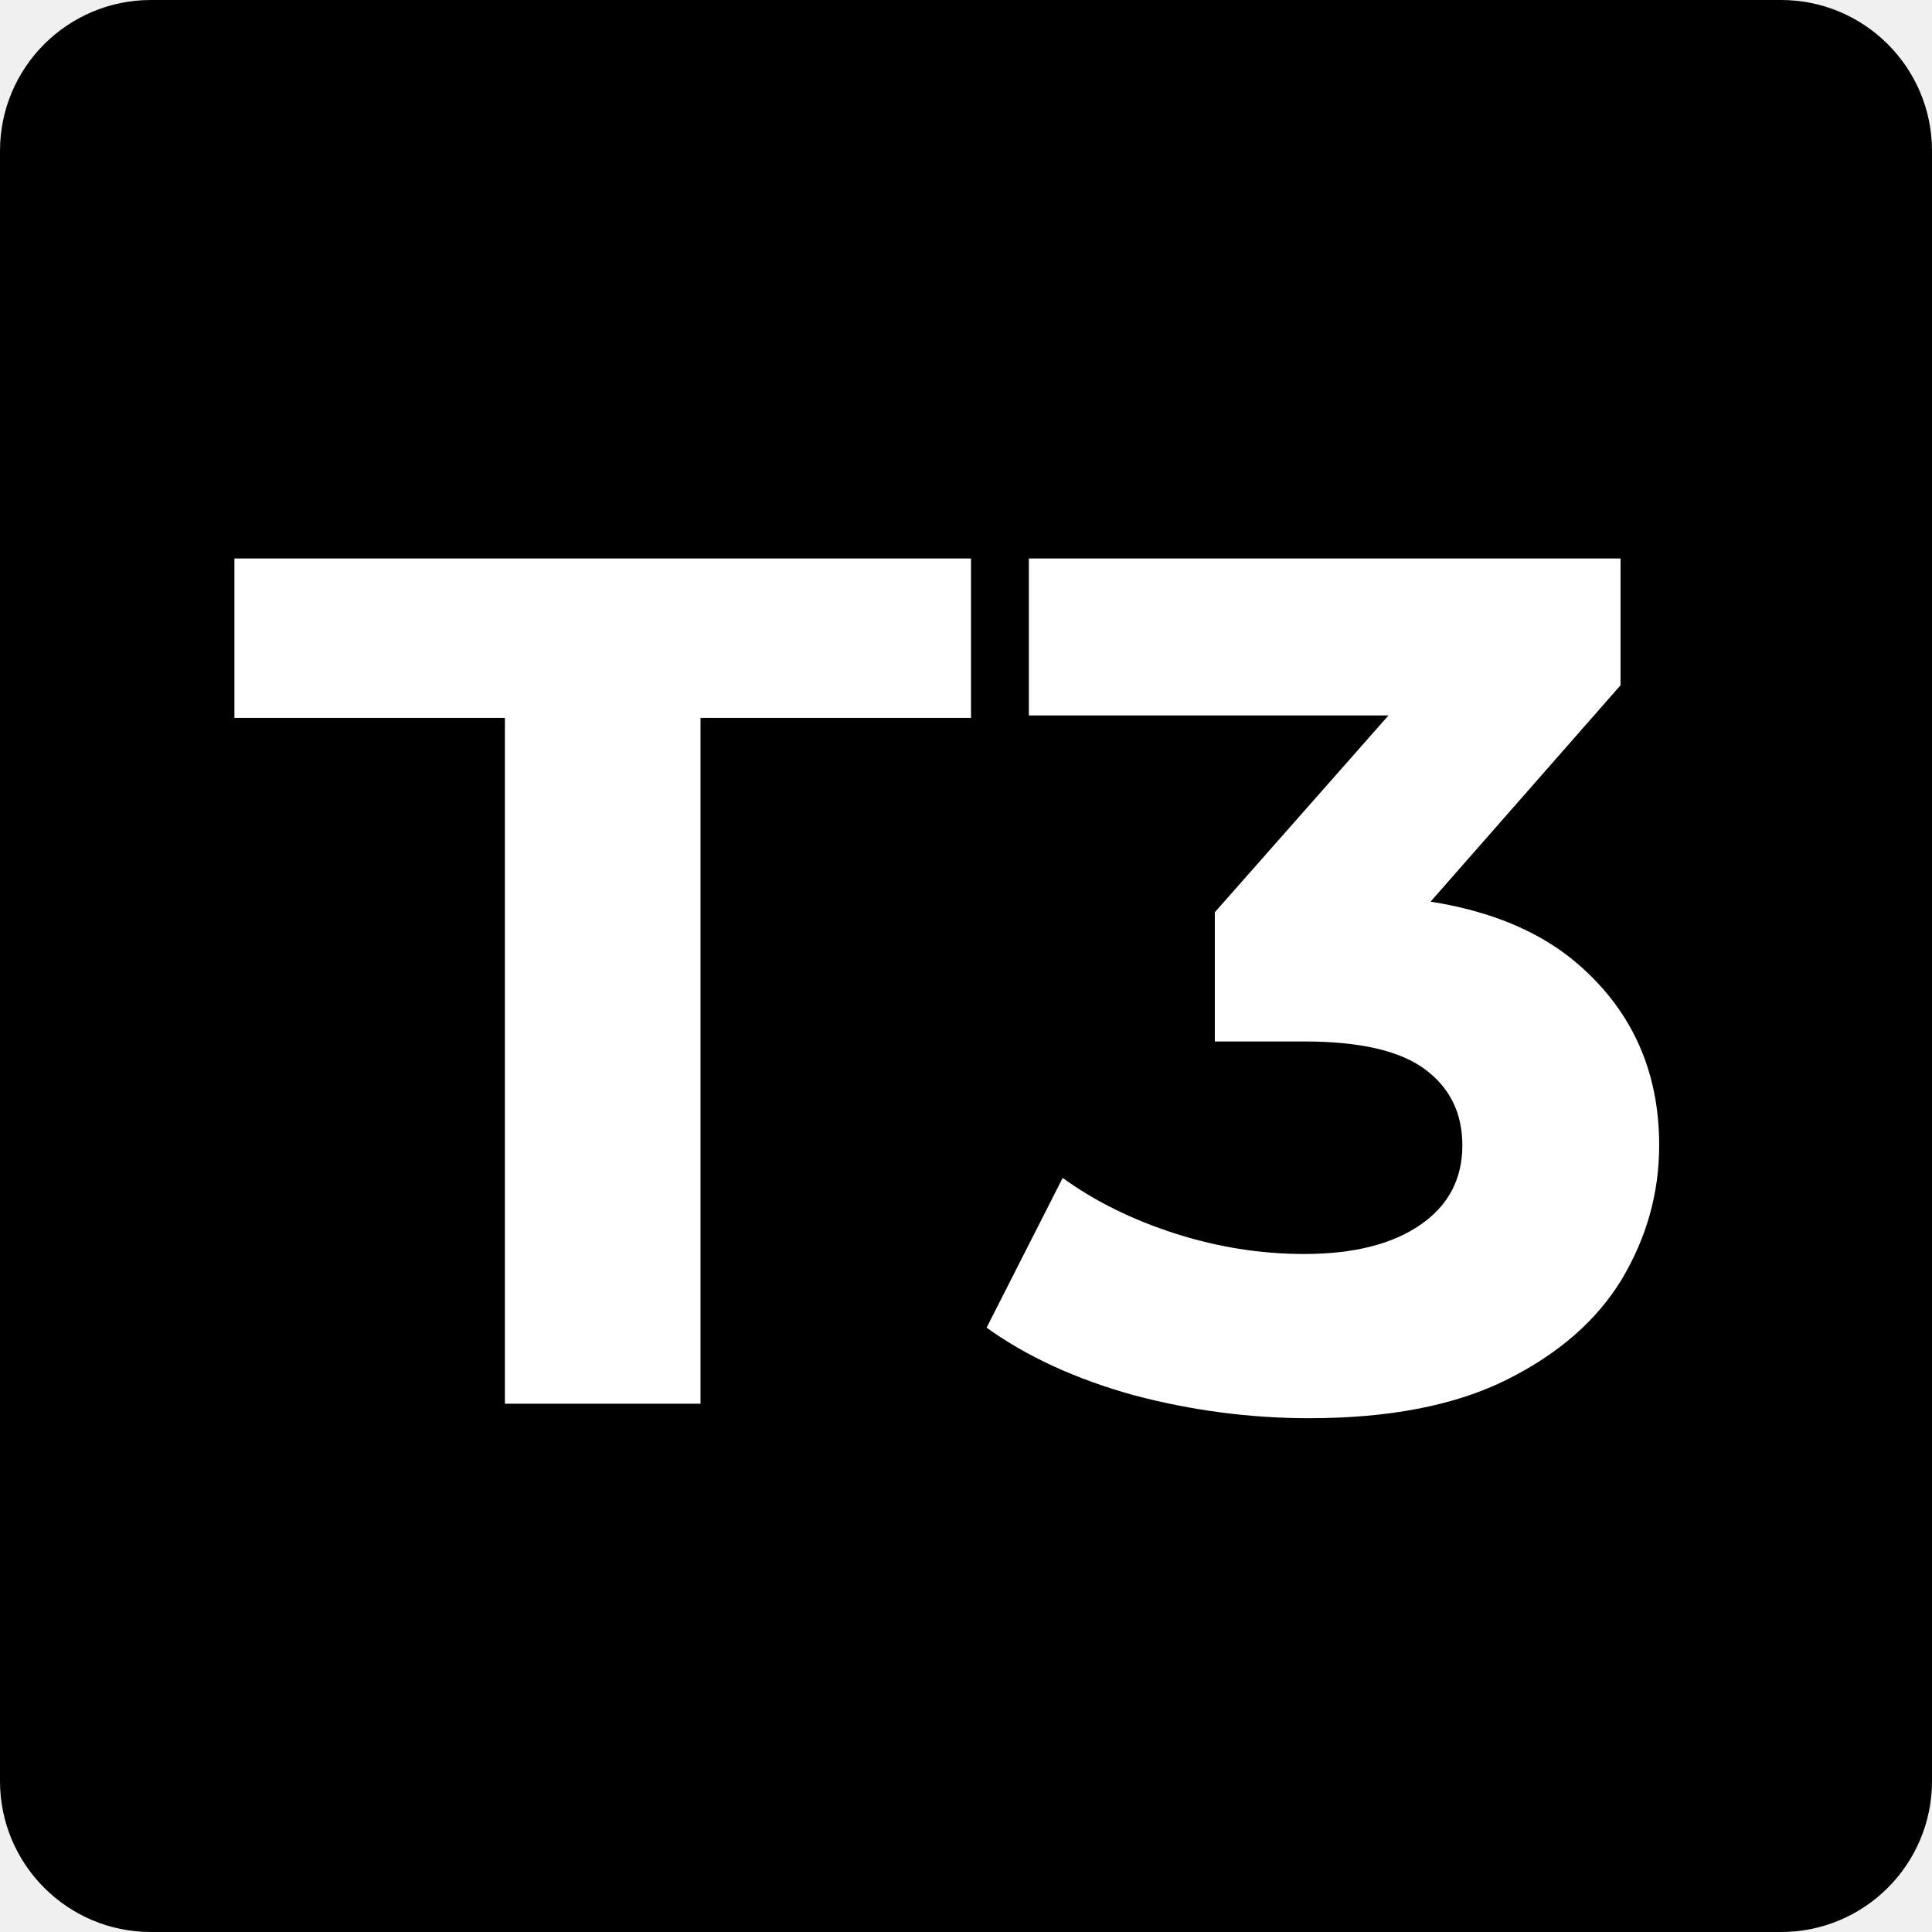
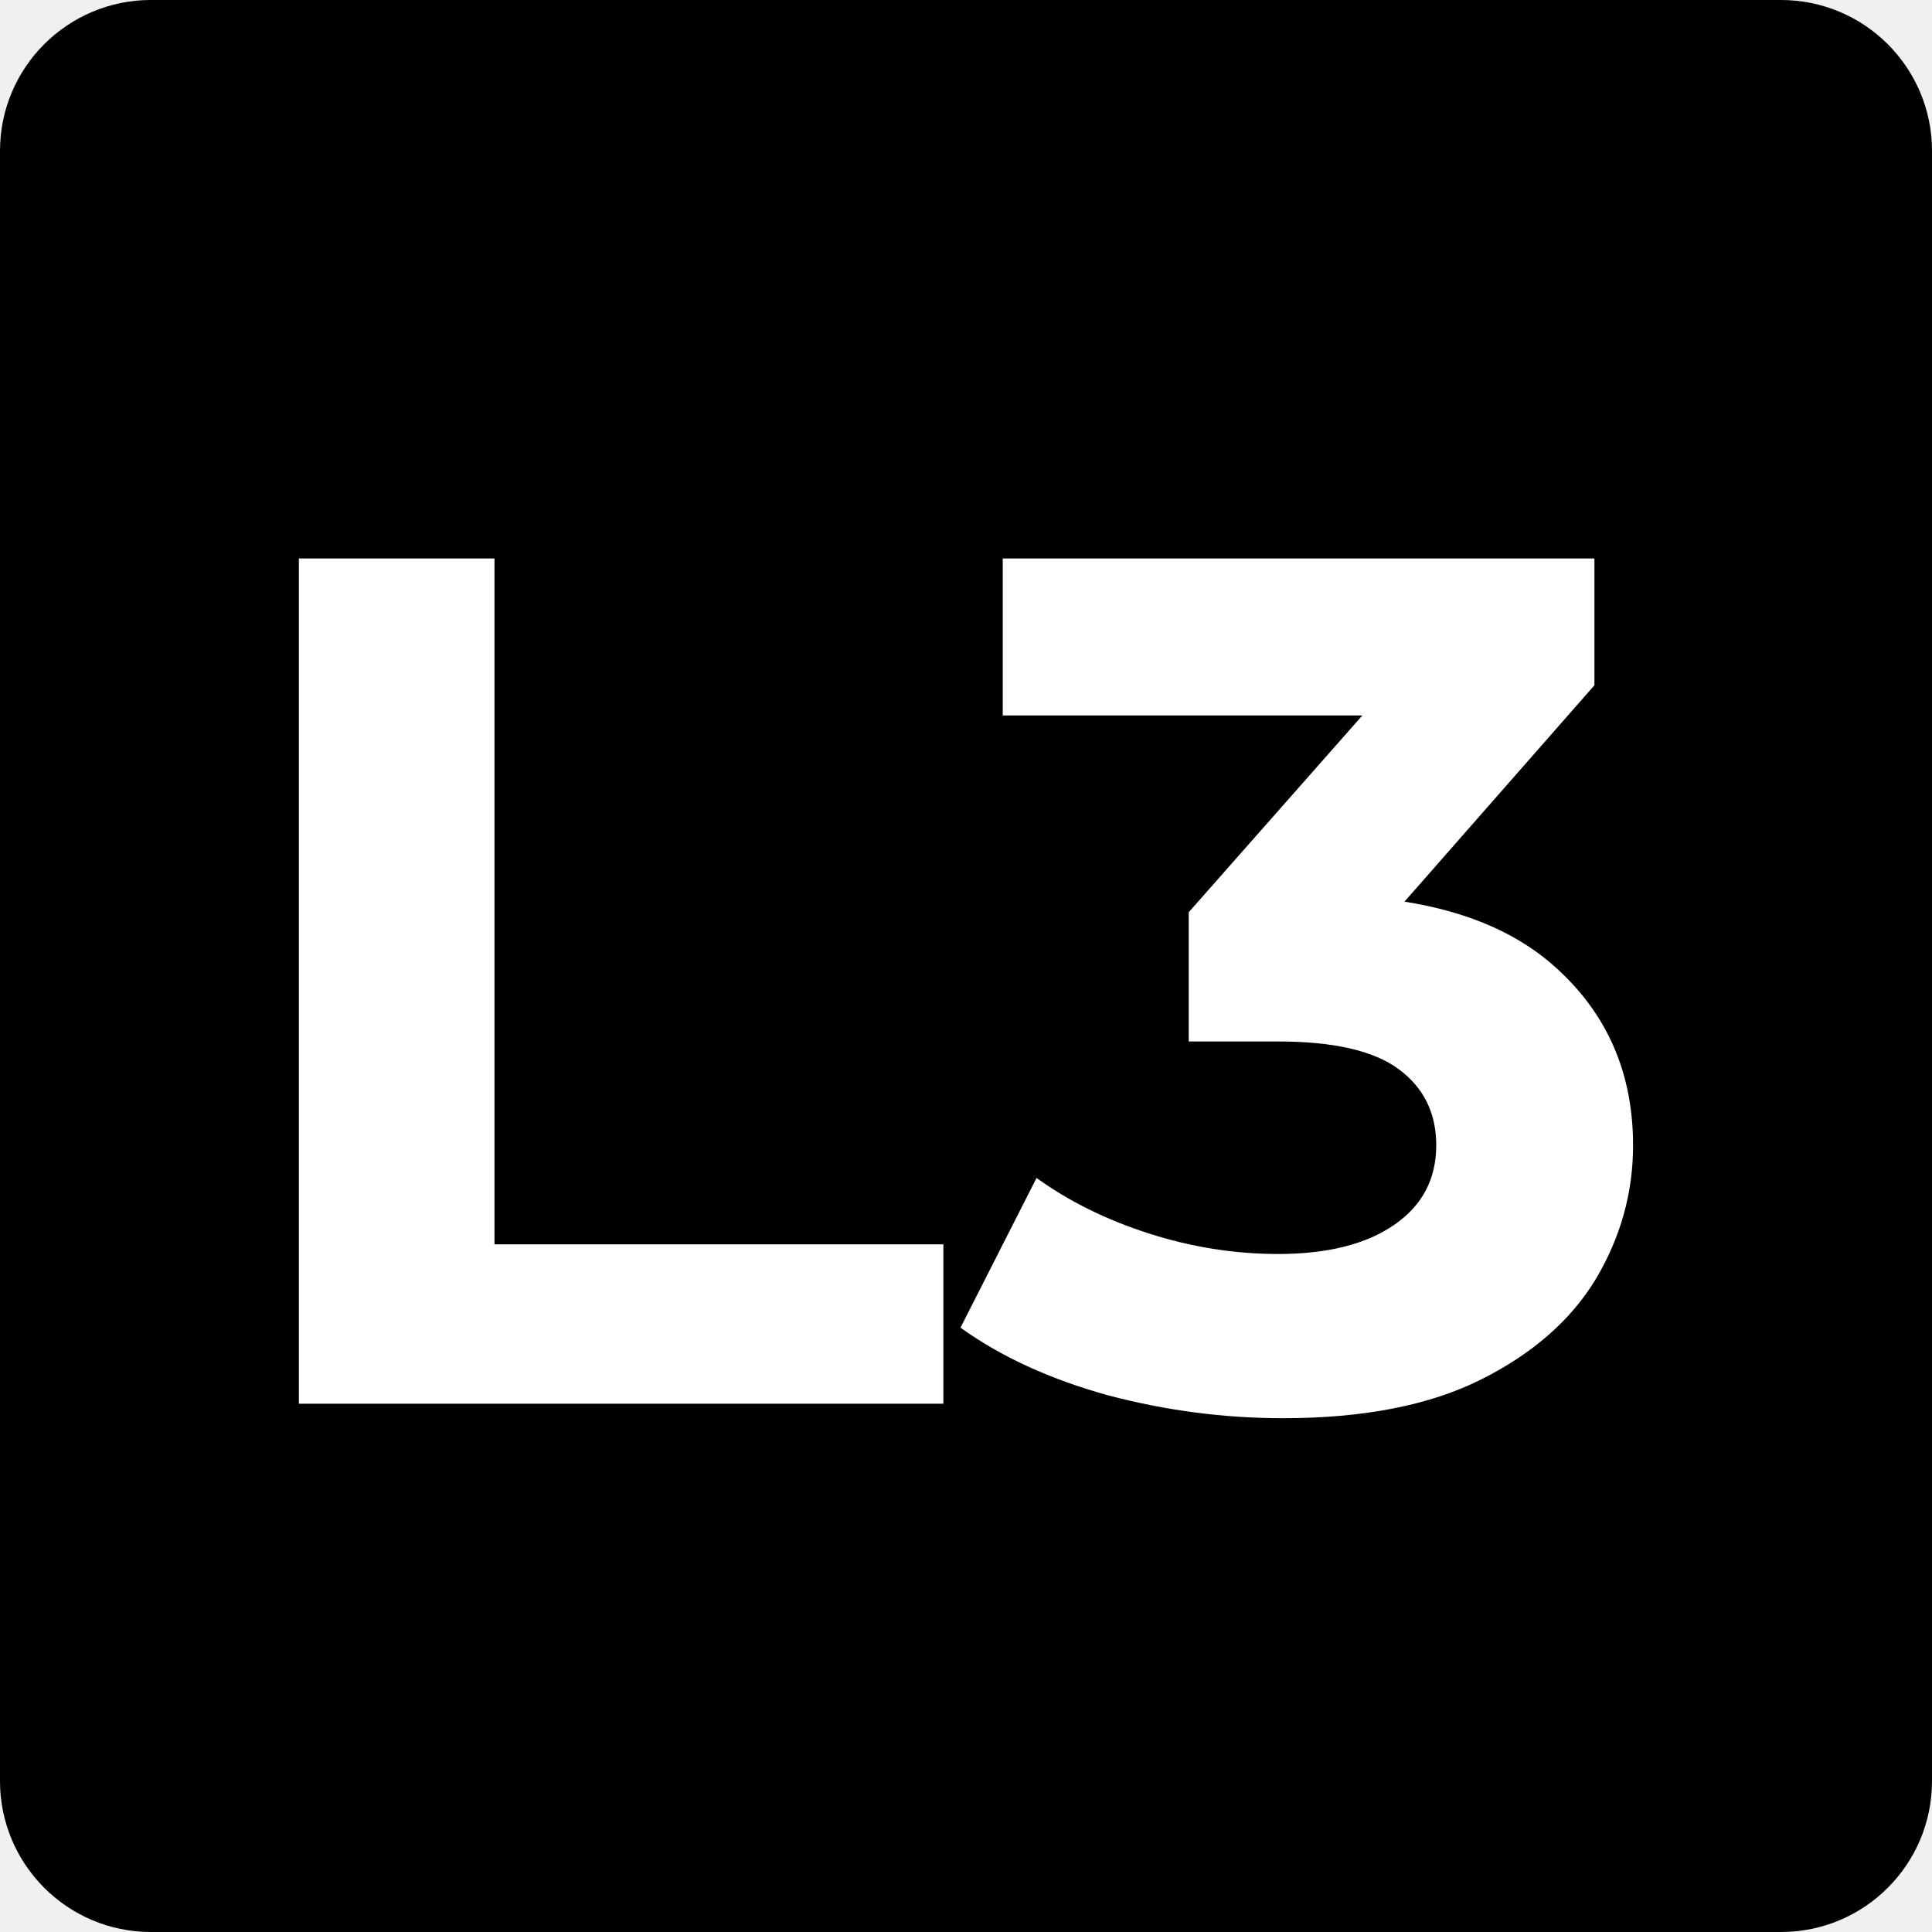
<svg xmlns="http://www.w3.org/2000/svg" width="128" height="128" viewBox="0 0 128 128" fill="none">
  <path d="M0 10C0 4.477 4.477 0 10 0H118C123.523 0 128 4.477 128 10V118C128 123.523 123.523 128 118 128H10C4.477 128 0 123.523 0 118V10Z" fill="black" />
-   <path d="M33.451 93V47.56H15.531V37H64.331V47.56H46.411V93H33.451ZM86.725 93.96C82.832 93.96 78.965 93.453 75.125 92.44C71.285 91.373 68.032 89.88 65.365 87.96L70.405 78.04C72.539 79.587 75.019 80.813 77.845 81.72C80.672 82.627 83.525 83.08 86.405 83.08C89.659 83.08 92.219 82.44 94.085 81.16C95.952 79.88 96.885 78.12 96.885 75.88C96.885 73.747 96.059 72.067 94.405 70.84C92.752 69.613 90.085 69 86.405 69H80.485V60.44L96.085 42.76L97.525 47.4H68.165V37H107.365V45.4L91.845 63.08L85.285 59.32H89.045C95.925 59.32 101.125 60.867 104.645 63.96C108.165 67.053 109.925 71.027 109.925 75.88C109.925 79.027 109.099 81.987 107.445 84.76C105.792 87.48 103.259 89.693 99.845 91.4C96.432 93.107 92.059 93.96 86.725 93.96Z" fill="white" />
+   <g transform="translate(4.27 0)">
+     <path d="M15.531 93V37H28.491V82.44H58.231V93H15.531Z" fill="white" />
+     <path transform="translate(-6 0)" d="M86.725 93.96C82.832 93.96 78.965 93.453 75.125 92.44C71.285 91.373 68.032 89.88 65.365 87.96L70.405 78.04C72.539 79.587 75.019 80.813 77.845 81.72C80.672 82.627 83.525 83.08 86.405 83.08C89.659 83.08 92.219 82.44 94.085 81.16C95.952 79.88 96.885 78.12 96.885 75.88C96.885 73.747 96.059 72.067 94.405 70.84C92.752 69.613 90.085 69 86.405 69H80.485V60.44L96.085 42.76L97.525 47.4H68.165V37H107.365V45.4L91.845 63.08L85.285 59.32H89.045C95.925 59.32 101.125 60.867 104.645 63.96C108.165 67.053 109.925 71.027 109.925 75.88C109.925 79.027 109.099 81.987 107.445 84.76C105.792 87.48 103.259 89.693 99.845 91.4C96.432 93.107 92.059 93.96 86.725 93.96Z" fill="white" />
+   </g>
</svg>
